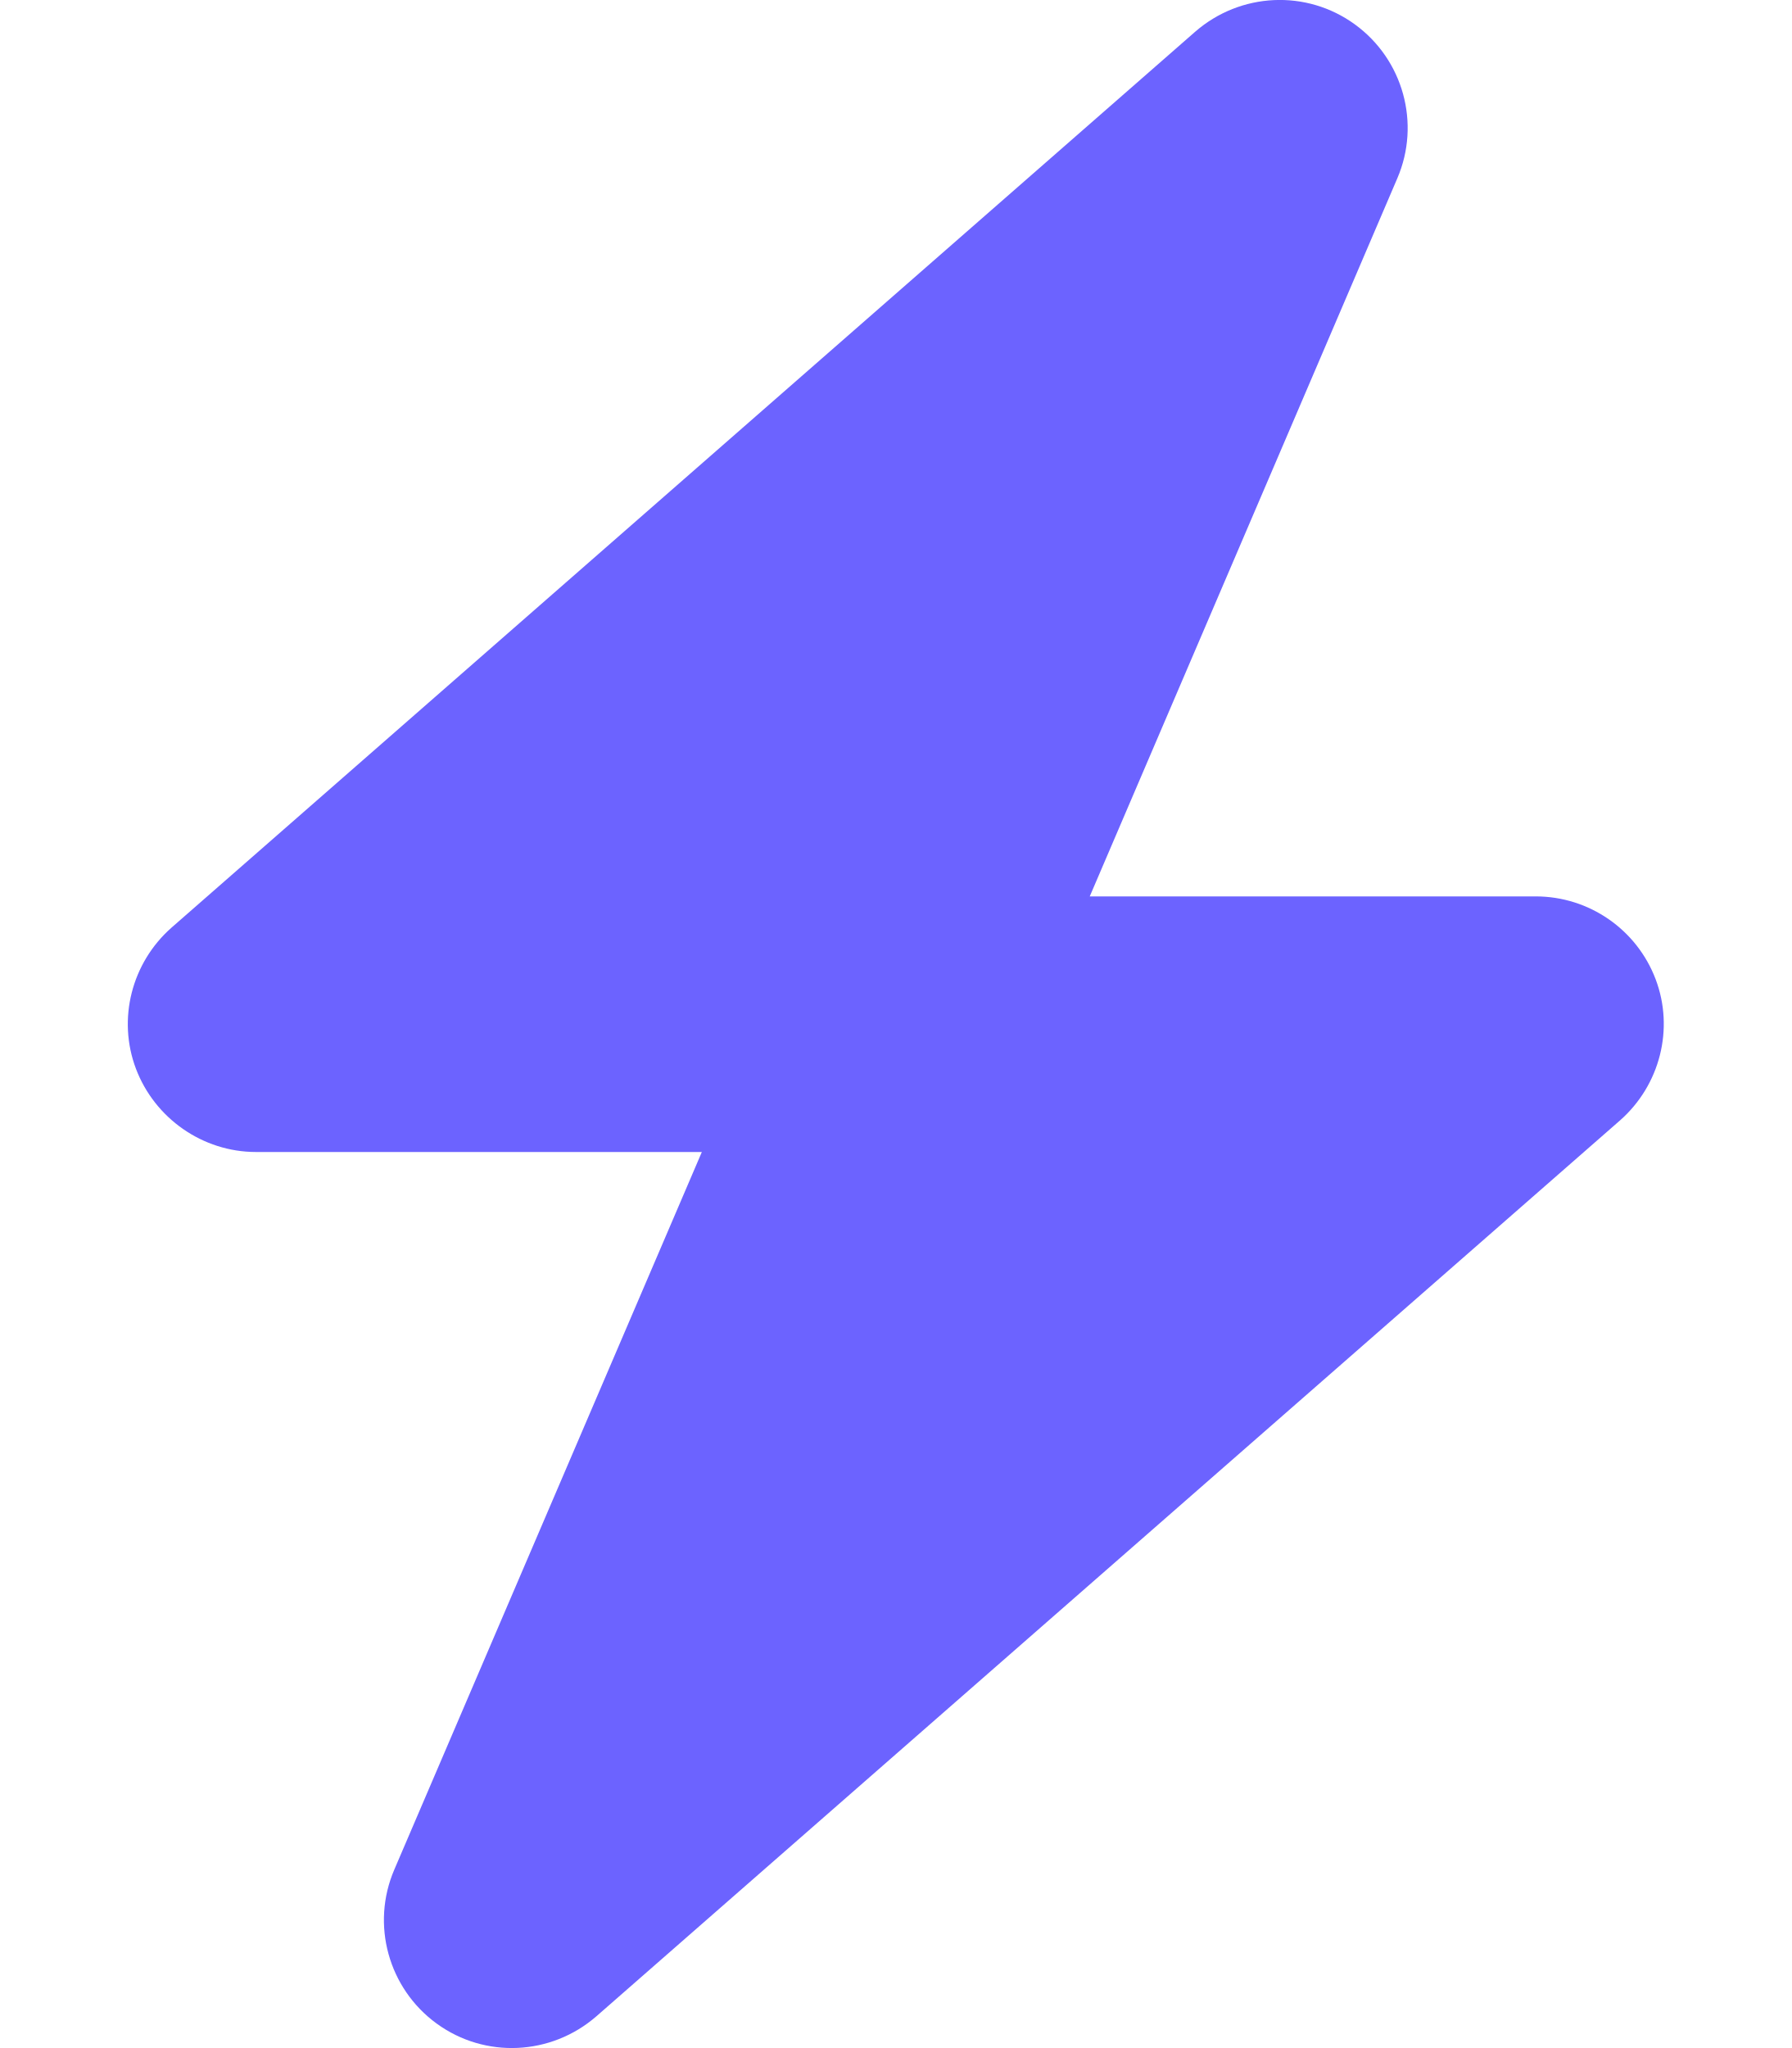
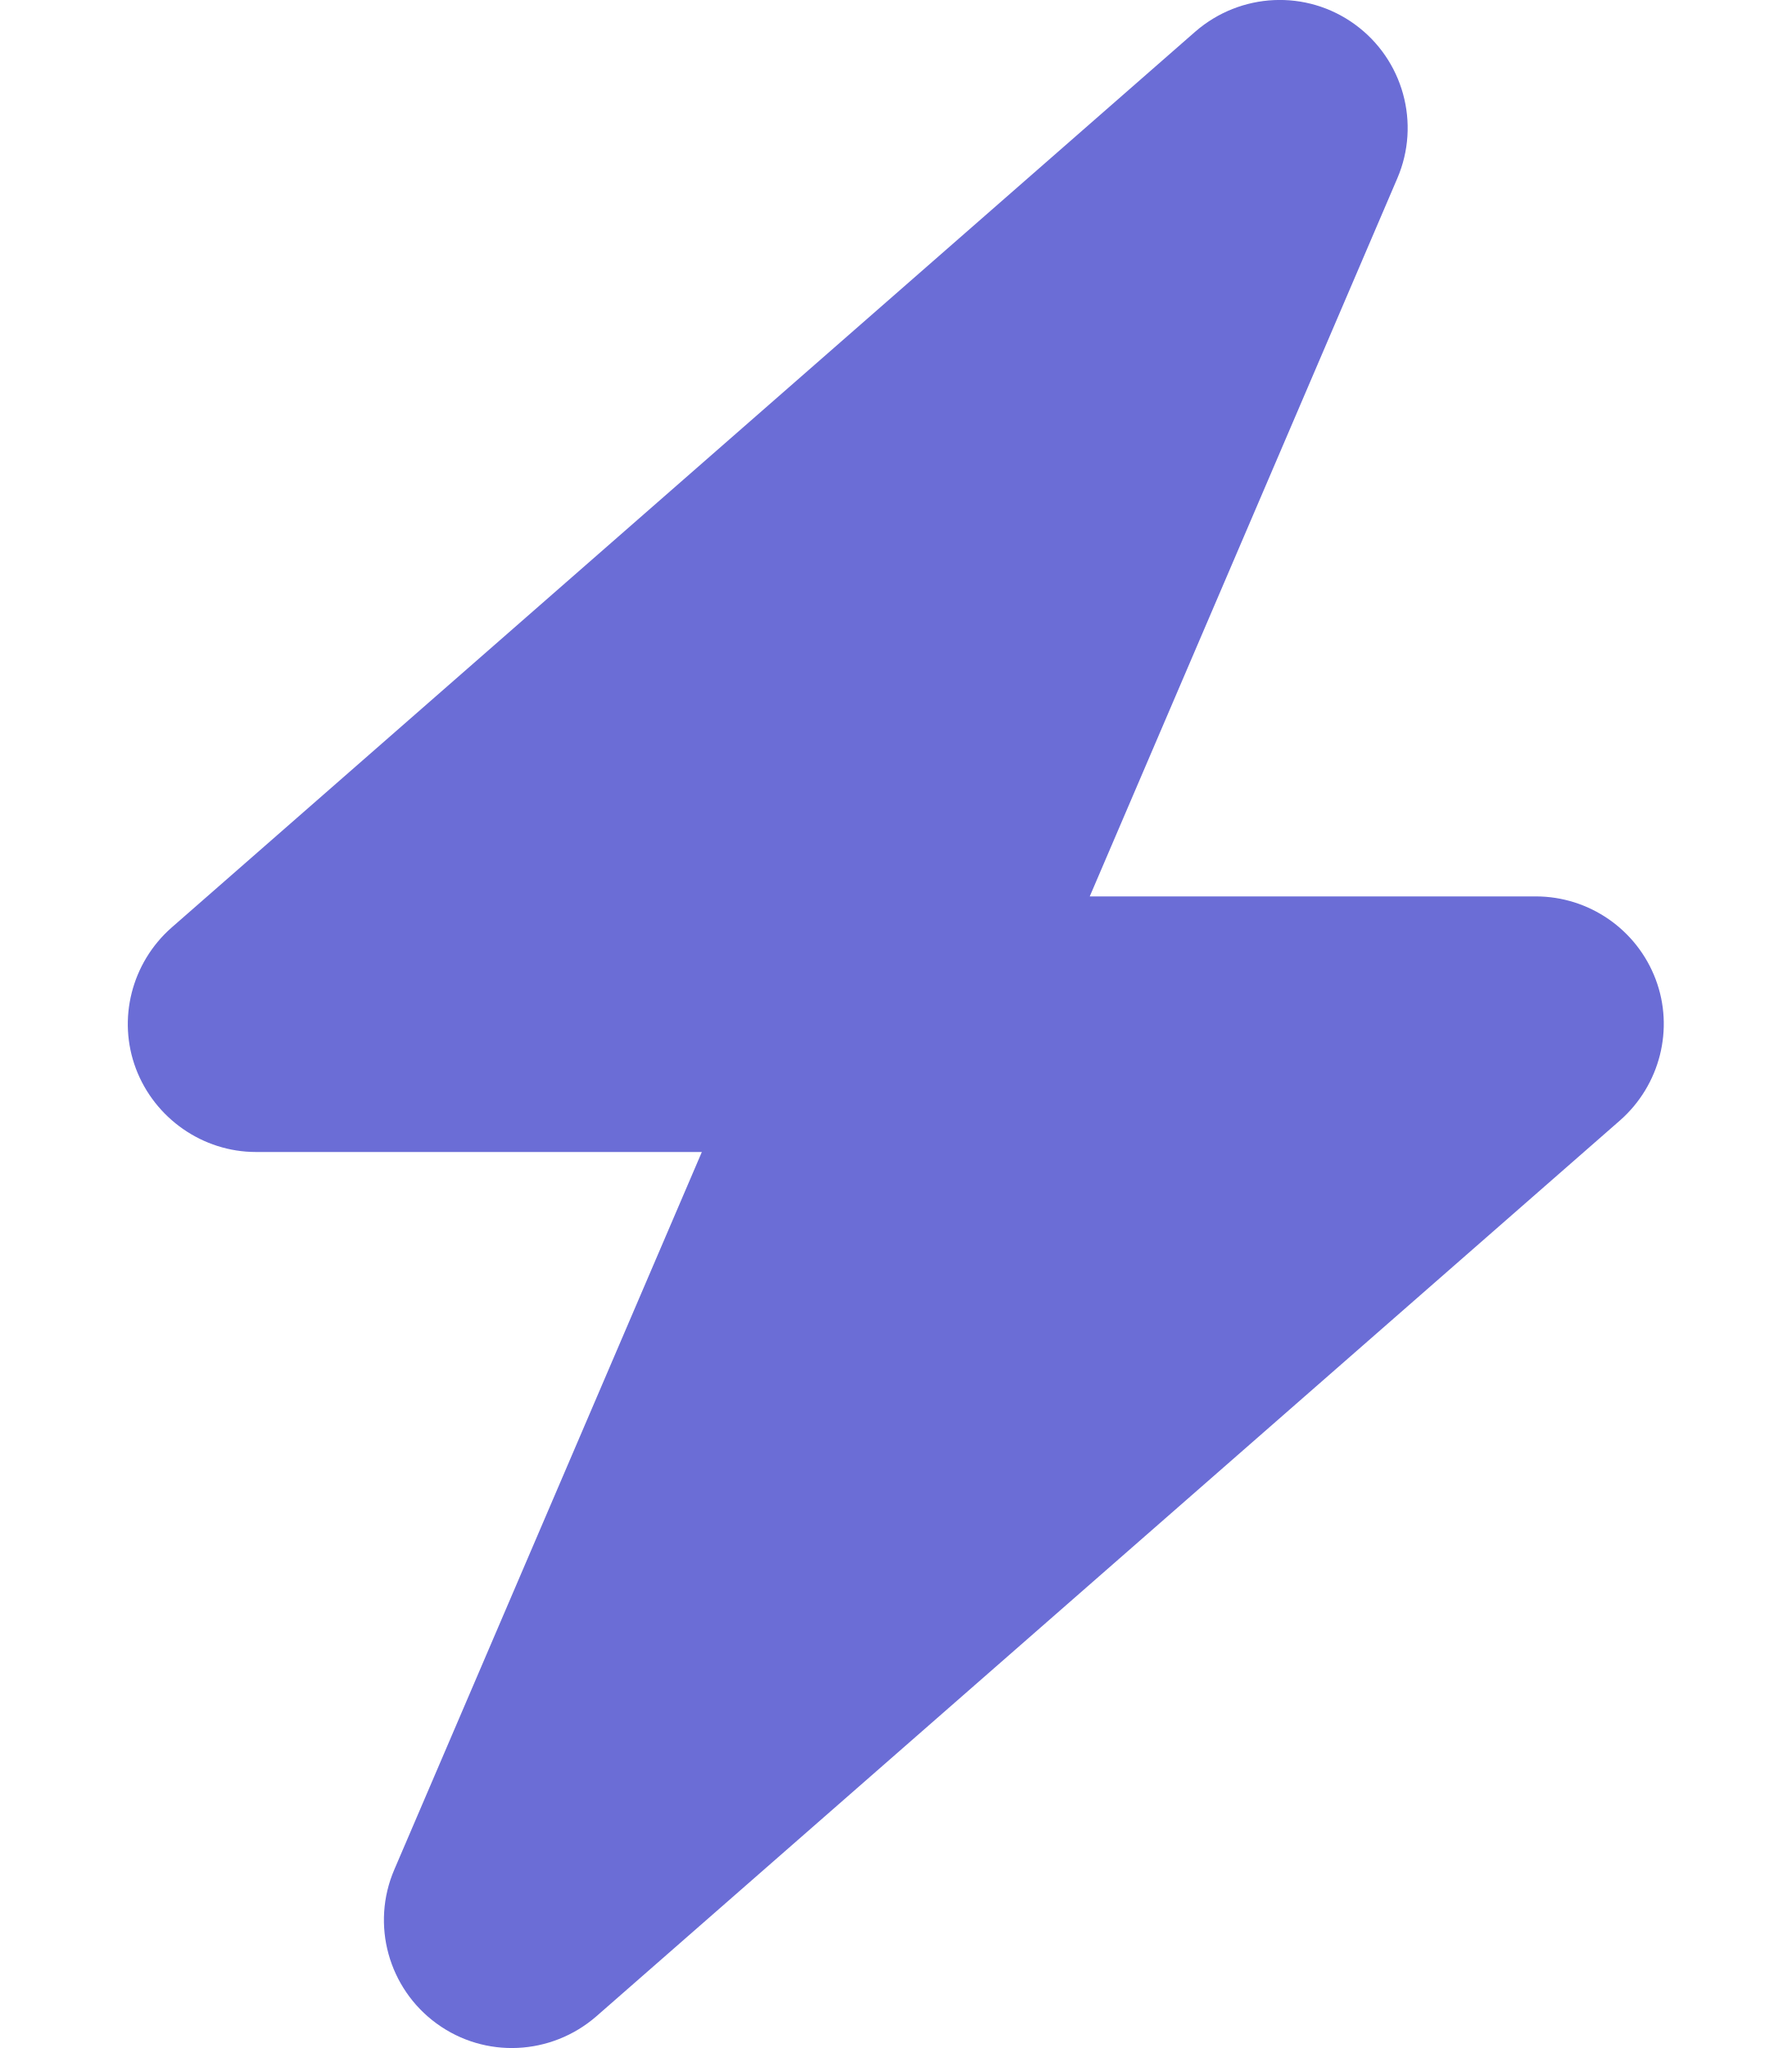
<svg xmlns="http://www.w3.org/2000/svg" viewBox="0 0 448 512">
-   <path fill="#6c63ff" d="M349.4 44.6c5.9-13.7 1.5-29.7-10.6-38.5s-28.6-8-39.9 1.8l-256 224c-10 8.8-13.6 22.9-8.9 35.3S50.7 288 64 288H175.5L98.6 467.4c-5.9 13.7-1.5 29.7 10.6 38.5s28.6 8 39.9-1.8l256-224c10-8.8 13.6-22.9 8.9-35.3s-16.6-20.7-30-20.7H272.5L349.4 44.6z" />
+   <path fill="#6b6dd6" d="M349.4 44.6c5.9-13.7 1.5-29.7-10.6-38.5s-28.6-8-39.9 1.8l-256 224c-10 8.8-13.6 22.9-8.9 35.3S50.7 288 64 288H175.5L98.6 467.4c-5.9 13.7-1.5 29.7 10.6 38.5s28.6 8 39.9-1.8l256-224c10-8.8 13.6-22.9 8.9-35.3s-16.6-20.7-30-20.7H272.5L349.4 44.6z" />
</svg>
